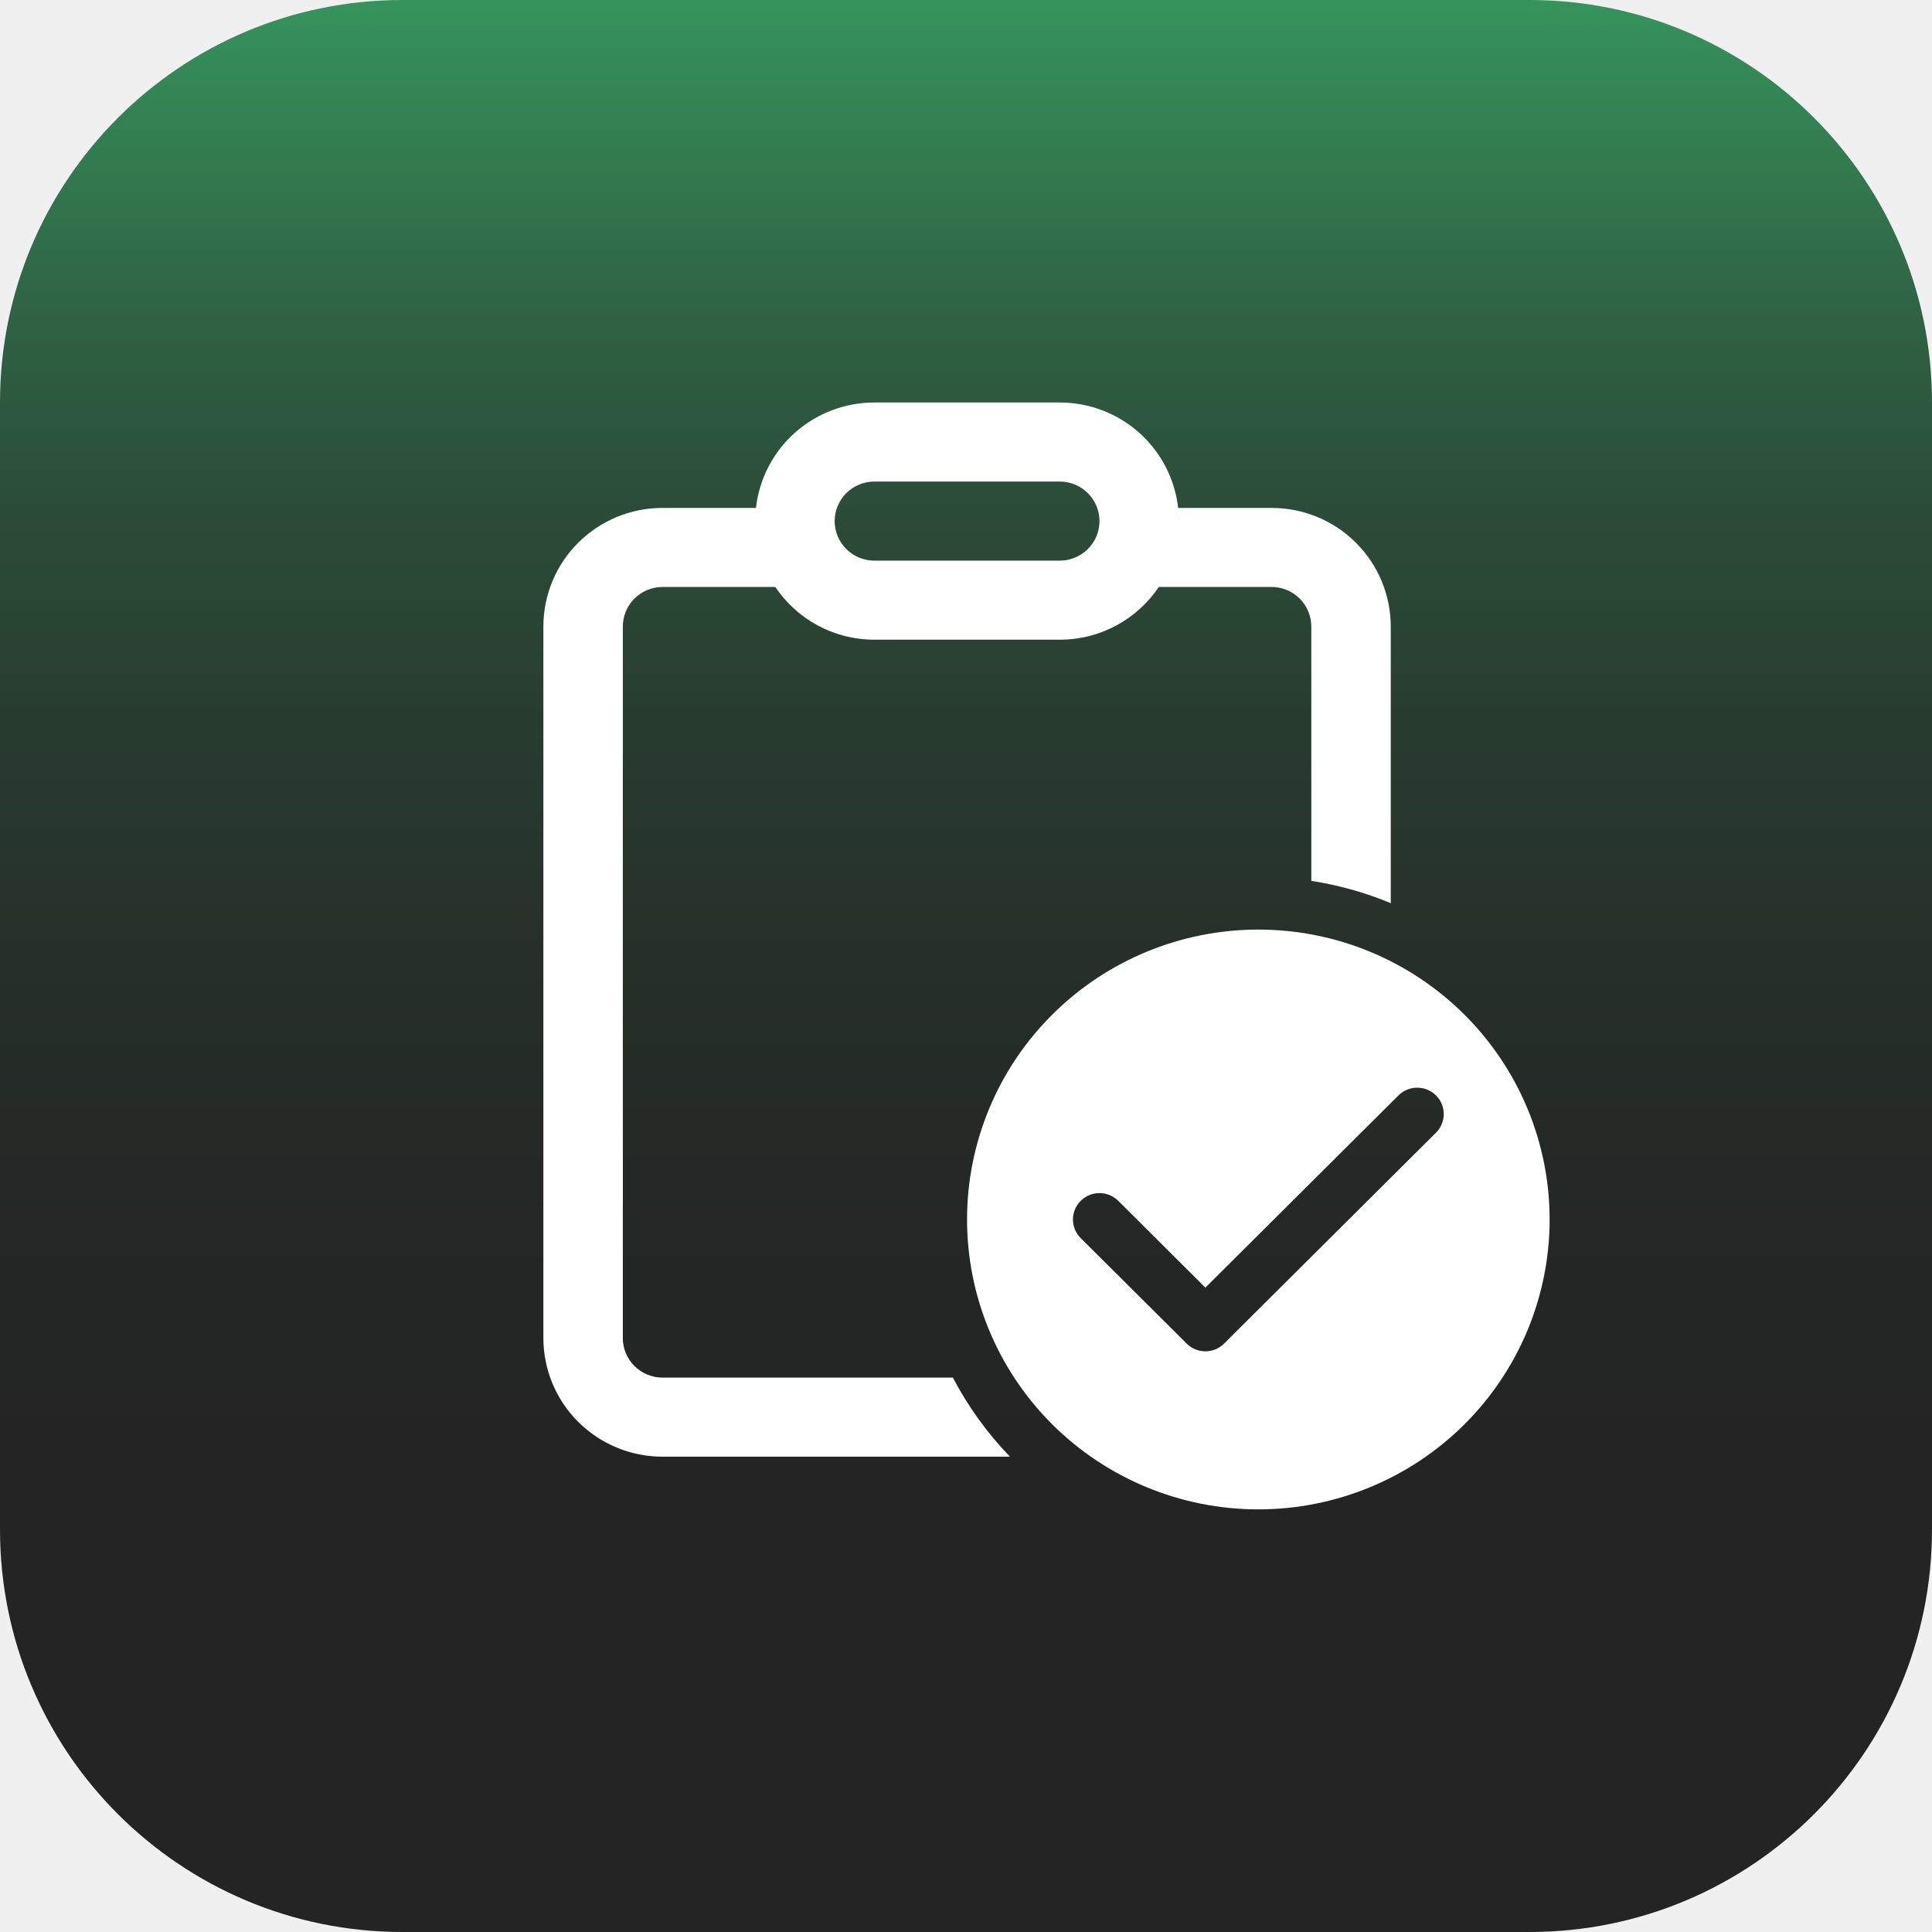
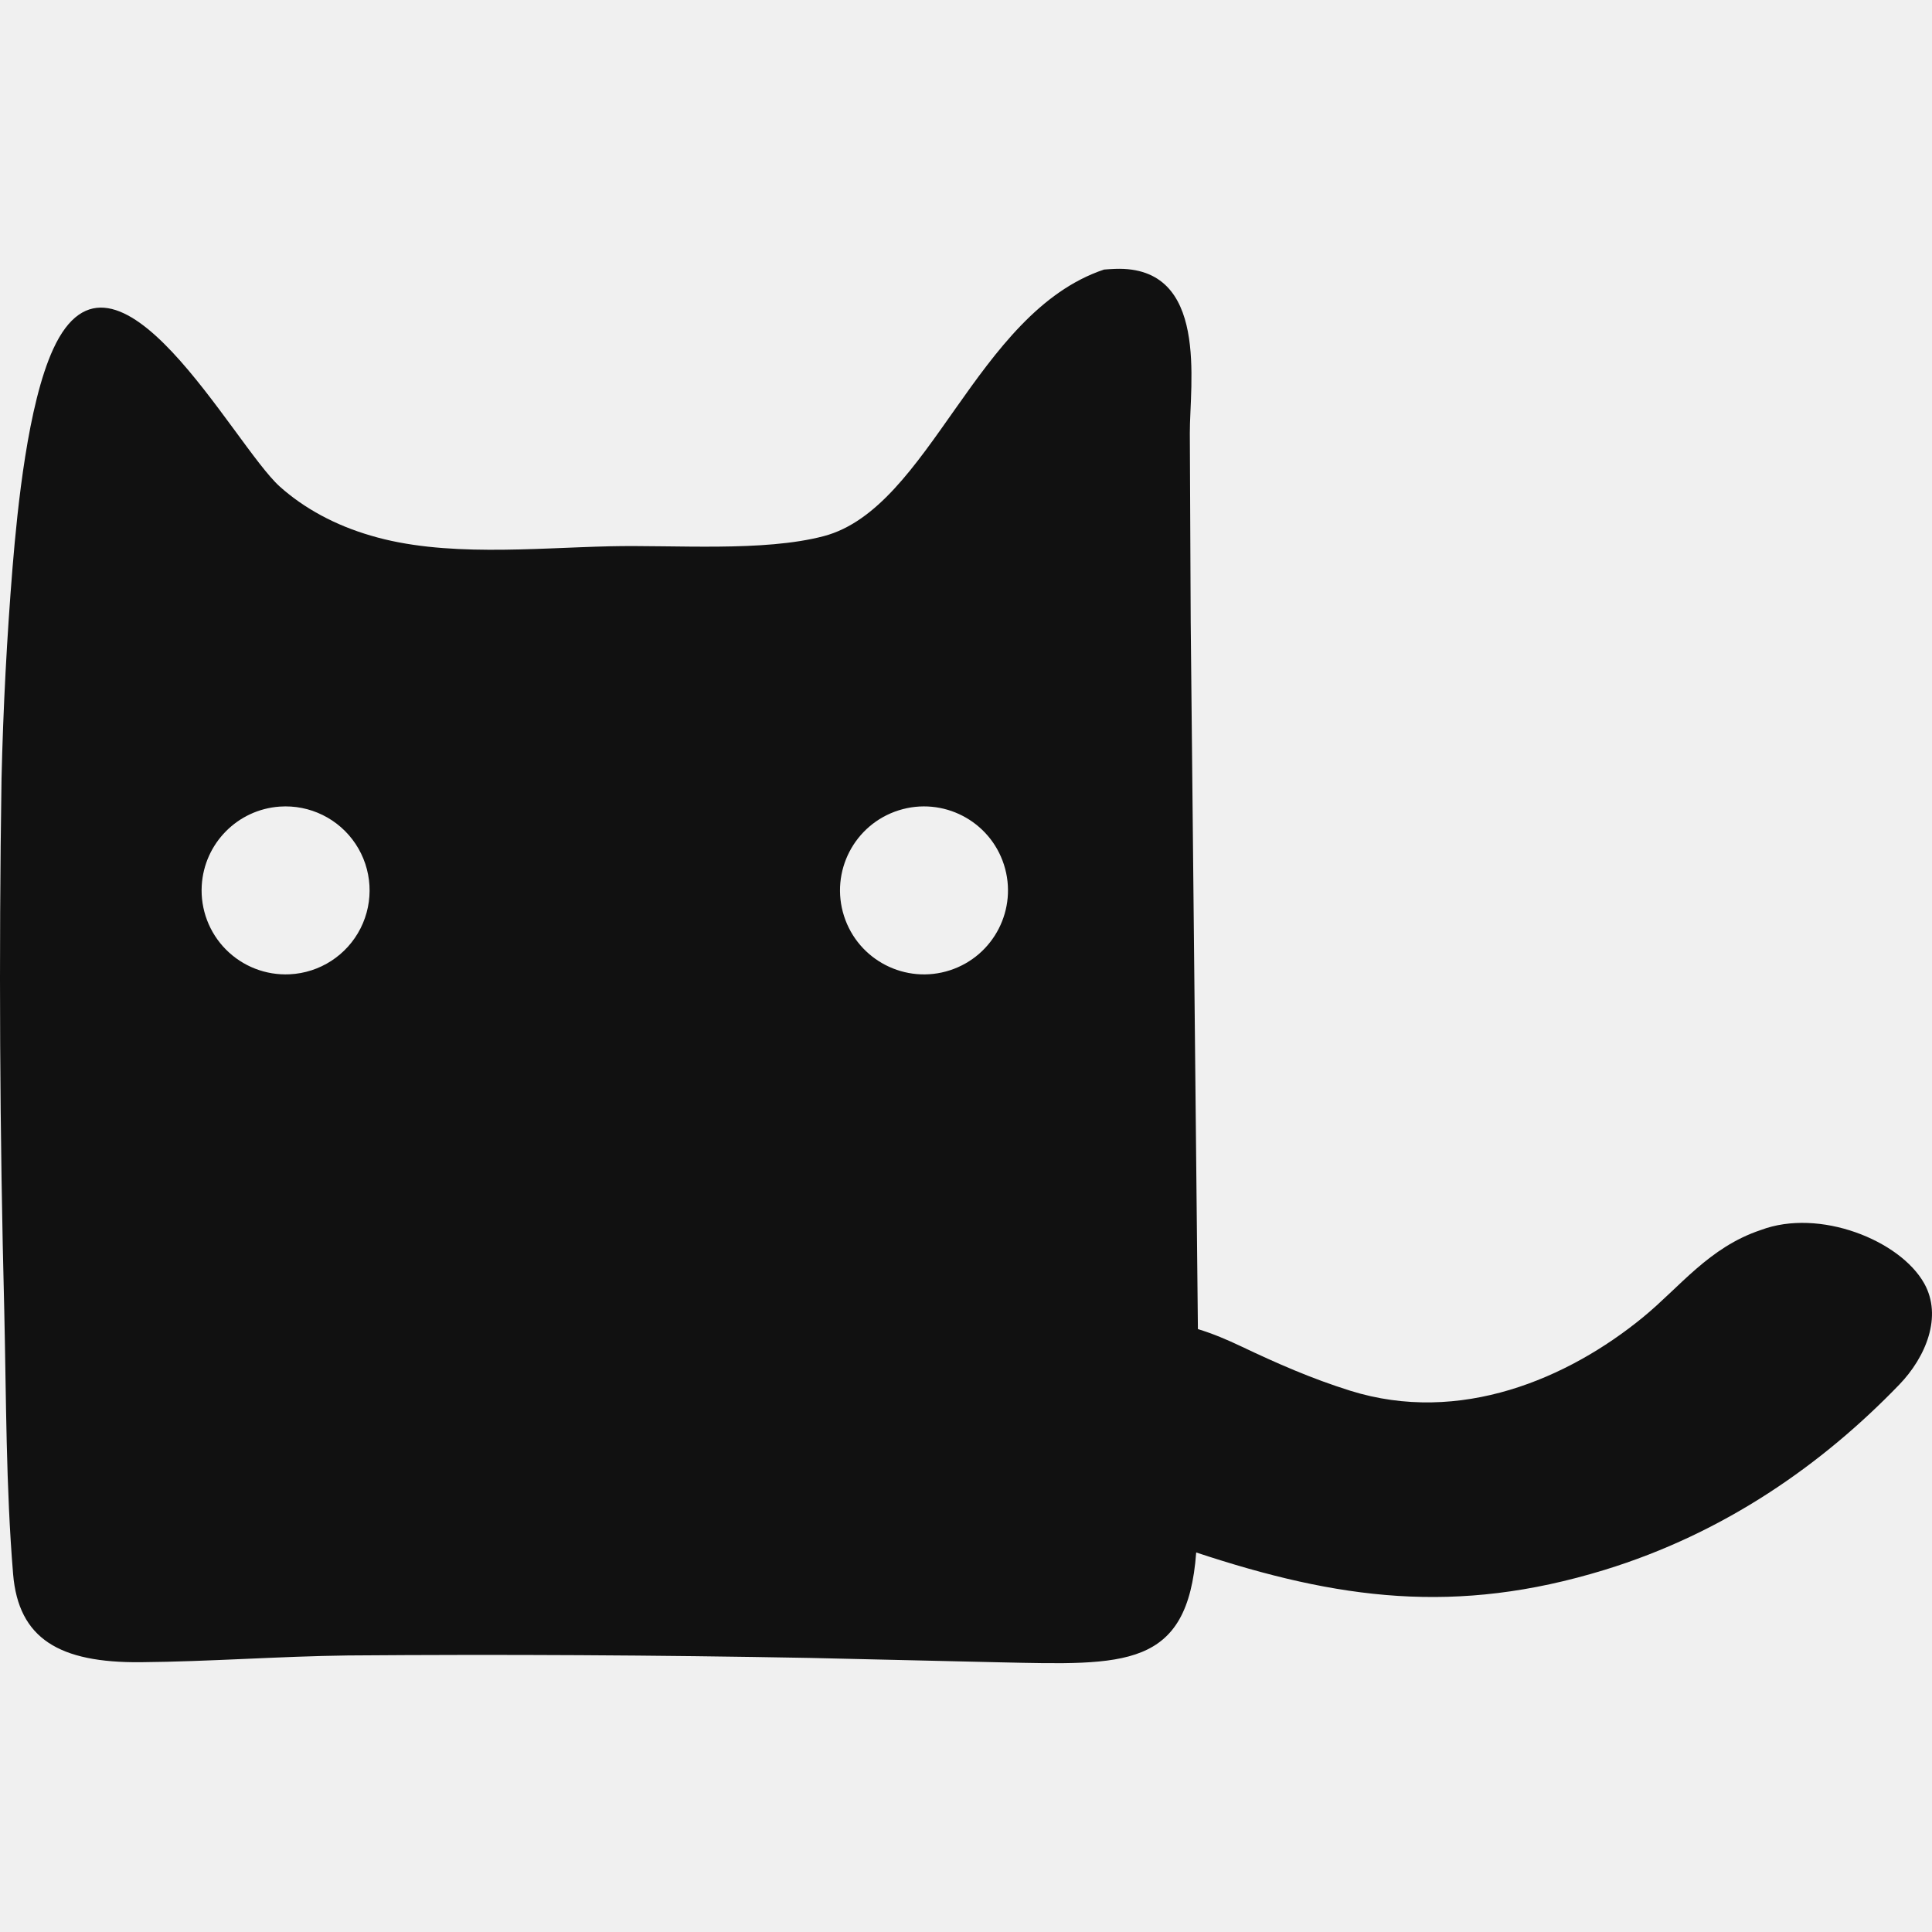
- <svg xmlns="http://www.w3.org/2000/svg" viewBox="-0.5 0 48 48">
-   <defs>
-     <linearGradient id="fondo" x1="0" y1="0" x2="0" y2="1">
-       <stop offset="0" stop-color="#36955c" />
-       <stop offset="0.16" stop-color="#2f6444" />
-       <stop offset="0.26" stop-color="#2b4d39" />
-       <stop offset="0.37" stop-color="#283d30" />
-       <stop offset="0.5" stop-color="#262f29" />
-       <stop offset="0.63" stop-color="#242726" />
-       <stop offset="0.75" stop-color="#242424" />
-     </linearGradient>
-   </defs>
-   <rect x="-0.5" y="0" width="48" height="48" rx="10" fill="url(#fondo)" />
-   <path d="M25.829 10C26.558 10 27.261 10.268 27.803 10.751C28.346 11.235 28.691 11.901 28.771 12.622V12.619H31.092C31.481 12.619 31.866 12.695 32.225 12.843C32.584 12.991 32.911 13.208 33.185 13.482C33.46 13.756 33.678 14.08 33.827 14.438C33.976 14.795 34.053 15.178 34.053 15.566V22.438C33.419 22.176 32.757 21.99 32.079 21.885V15.566C32.079 15.305 31.975 15.055 31.79 14.871C31.605 14.687 31.354 14.583 31.092 14.583H28.291C27.759 15.373 26.855 15.893 25.829 15.893H21.224C20.197 15.893 19.293 15.373 18.762 14.583H15.96C15.699 14.583 15.448 14.687 15.263 14.871C15.078 15.055 14.974 15.305 14.974 15.566V33.244C14.974 33.786 15.416 34.226 15.96 34.226H23.174C23.55 34.945 24.028 35.606 24.592 36.191H15.96C15.175 36.191 14.422 35.88 13.867 35.328C13.312 34.775 13 34.026 13 33.244V15.566C13 14.784 13.312 14.035 13.867 13.482C14.422 12.93 15.175 12.619 15.96 12.619H18.282C18.363 11.899 18.707 11.233 19.25 10.75C19.793 10.267 20.495 10 21.224 10H25.829ZM28.783 12.745L28.79 12.946C28.79 12.878 28.787 12.811 28.783 12.745ZM25.829 11.964H21.224C20.962 11.964 20.711 12.068 20.526 12.252C20.341 12.436 20.237 12.686 20.237 12.946C20.237 13.207 20.341 13.457 20.526 13.641C20.711 13.825 20.962 13.929 21.224 13.929H25.829C26.091 13.929 26.342 13.825 26.527 13.641C26.712 13.457 26.816 13.207 26.816 12.946C26.816 12.686 26.712 12.436 26.527 12.252C26.342 12.068 26.091 11.964 25.829 11.964ZM38 30.298C38 32.208 37.237 34.04 35.88 35.391C34.523 36.741 32.682 37.5 30.763 37.5C28.844 37.5 27.003 36.741 25.646 35.391C24.289 34.04 23.526 32.208 23.526 30.298C23.526 28.387 24.289 26.555 25.646 25.205C27.003 23.854 28.844 23.095 30.763 23.095C32.682 23.095 34.523 23.854 35.88 25.205C37.237 26.555 38 28.387 38 30.298ZM35.176 27.215C35.115 27.154 35.043 27.106 34.963 27.073C34.883 27.04 34.797 27.023 34.711 27.023C34.624 27.023 34.538 27.04 34.458 27.073C34.378 27.106 34.306 27.154 34.245 27.215L29.447 31.991L27.282 29.834C27.158 29.711 26.991 29.642 26.816 29.642C26.641 29.642 26.474 29.711 26.35 29.834C26.227 29.957 26.157 30.124 26.157 30.298C26.157 30.471 26.227 30.638 26.35 30.761L28.982 33.38C29.043 33.441 29.115 33.49 29.195 33.523C29.275 33.556 29.361 33.573 29.447 33.573C29.534 33.573 29.62 33.556 29.7 33.523C29.779 33.49 29.852 33.441 29.913 33.38L35.176 28.142C35.238 28.081 35.286 28.009 35.319 27.93C35.352 27.85 35.37 27.765 35.37 27.679C35.37 27.592 35.352 27.507 35.319 27.428C35.286 27.348 35.238 27.276 35.176 27.215Z" fill="white" />
+ <svg xmlns="http://www.w3.org/2000/svg" viewBox="0 -16 115 115">
+   <style>path { fill: #111111 } @media (prefers-color-scheme: dark) { path { fill: #eeeeee } }</style>
+   <path fill-rule="evenodd" d="M65.717 0.045C65.941 0.026 66.166 0.012 66.391 0.004C72.003 -0.187 70.811 6.892 70.823 9.789L70.875 21.008L71.304 63.112C72.218 63.392 73.051 63.748 73.878 64.141C76.005 65.152 78.061 66.057 80.365 66.779C86.908 68.829 93.34 66.058 97.79 62.415C99.996 60.61 101.724 58.242 104.817 57.213C108.298 55.904 113.099 57.824 114.537 60.395C115.634 62.357 114.637 64.776 113.051 66.42C108.49 71.15 102.666 75.254 95.489 77.452C86.662 80.154 79.657 79.209 71.202 76.409C70.693 83.345 66.94 83.105 59.535 82.948L48.248 82.687C39.072 82.517 29.892 82.468 20.713 82.539C16.599 82.59 12.5 82.905 8.371 82.941C3.535 82.984 1.098 81.544 0.78 77.692C0.35 72.493 0.374 67.239 0.254 62.024C-0.016 51.468 -0.071 40.91 0.091 30.354C0.189 26.154 0.408 21.956 0.748 17.764C1.04 14.213 1.659 8.06 3.167 4.777C6.828 -3.196 13.902 10.495 16.657 12.965C18.113 14.269 19.975 15.272 22.069 15.88C26.402 17.175 31.736 16.624 36.298 16.517C40.154 16.427 45.432 16.862 49.033 15.913C55.36 14.246 58.072 2.604 65.717 0.045Z M16.649 32.012C18.444 31.886 20.169 32.734 21.165 34.233C22.16 35.732 22.274 37.65 21.462 39.256C20.65 40.862 19.037 41.908 17.24 41.994C15.824 42.062 14.447 41.526 13.449 40.52C12.451 39.514 11.928 38.131 12.008 36.717C12.151 34.204 14.138 32.189 16.649 32.012Z M53.496 32.233C56.12 31.405 58.92 32.853 59.76 35.473C60.6 38.093 59.165 40.9 56.549 41.753C53.916 42.611 51.086 41.164 50.24 38.527C49.394 35.889 50.854 33.066 53.496 32.233Z" />
</svg>
